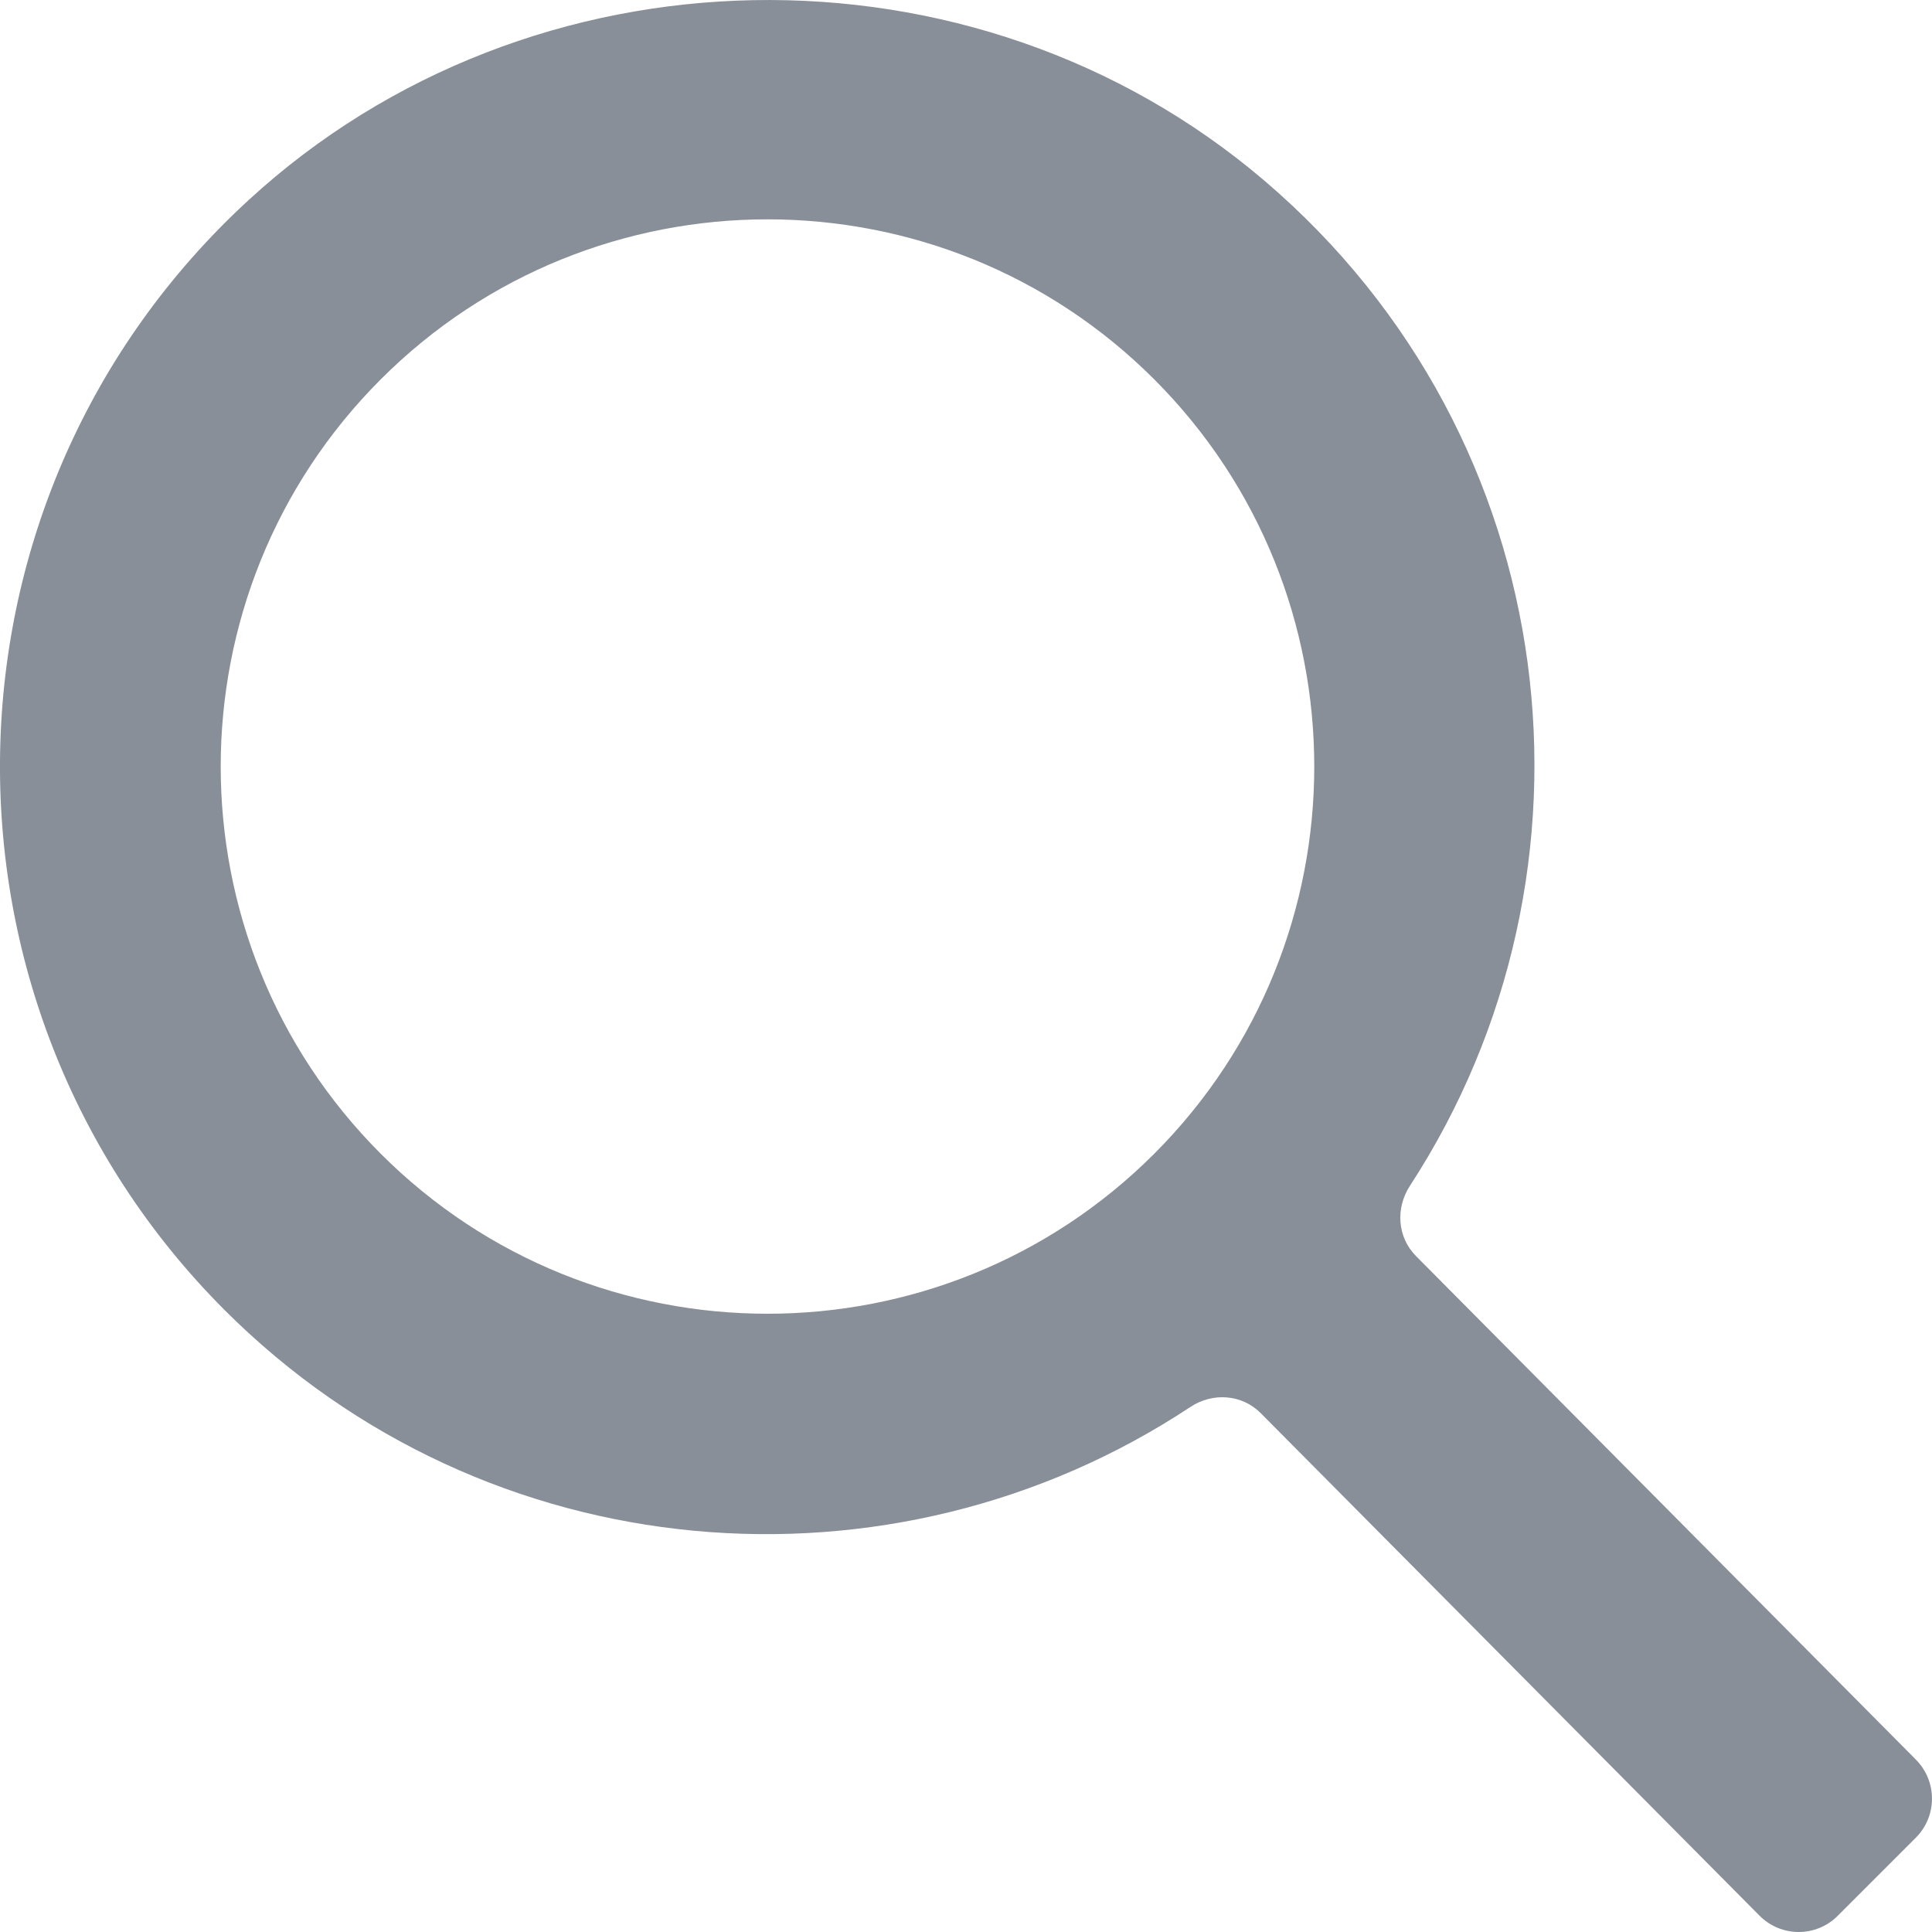
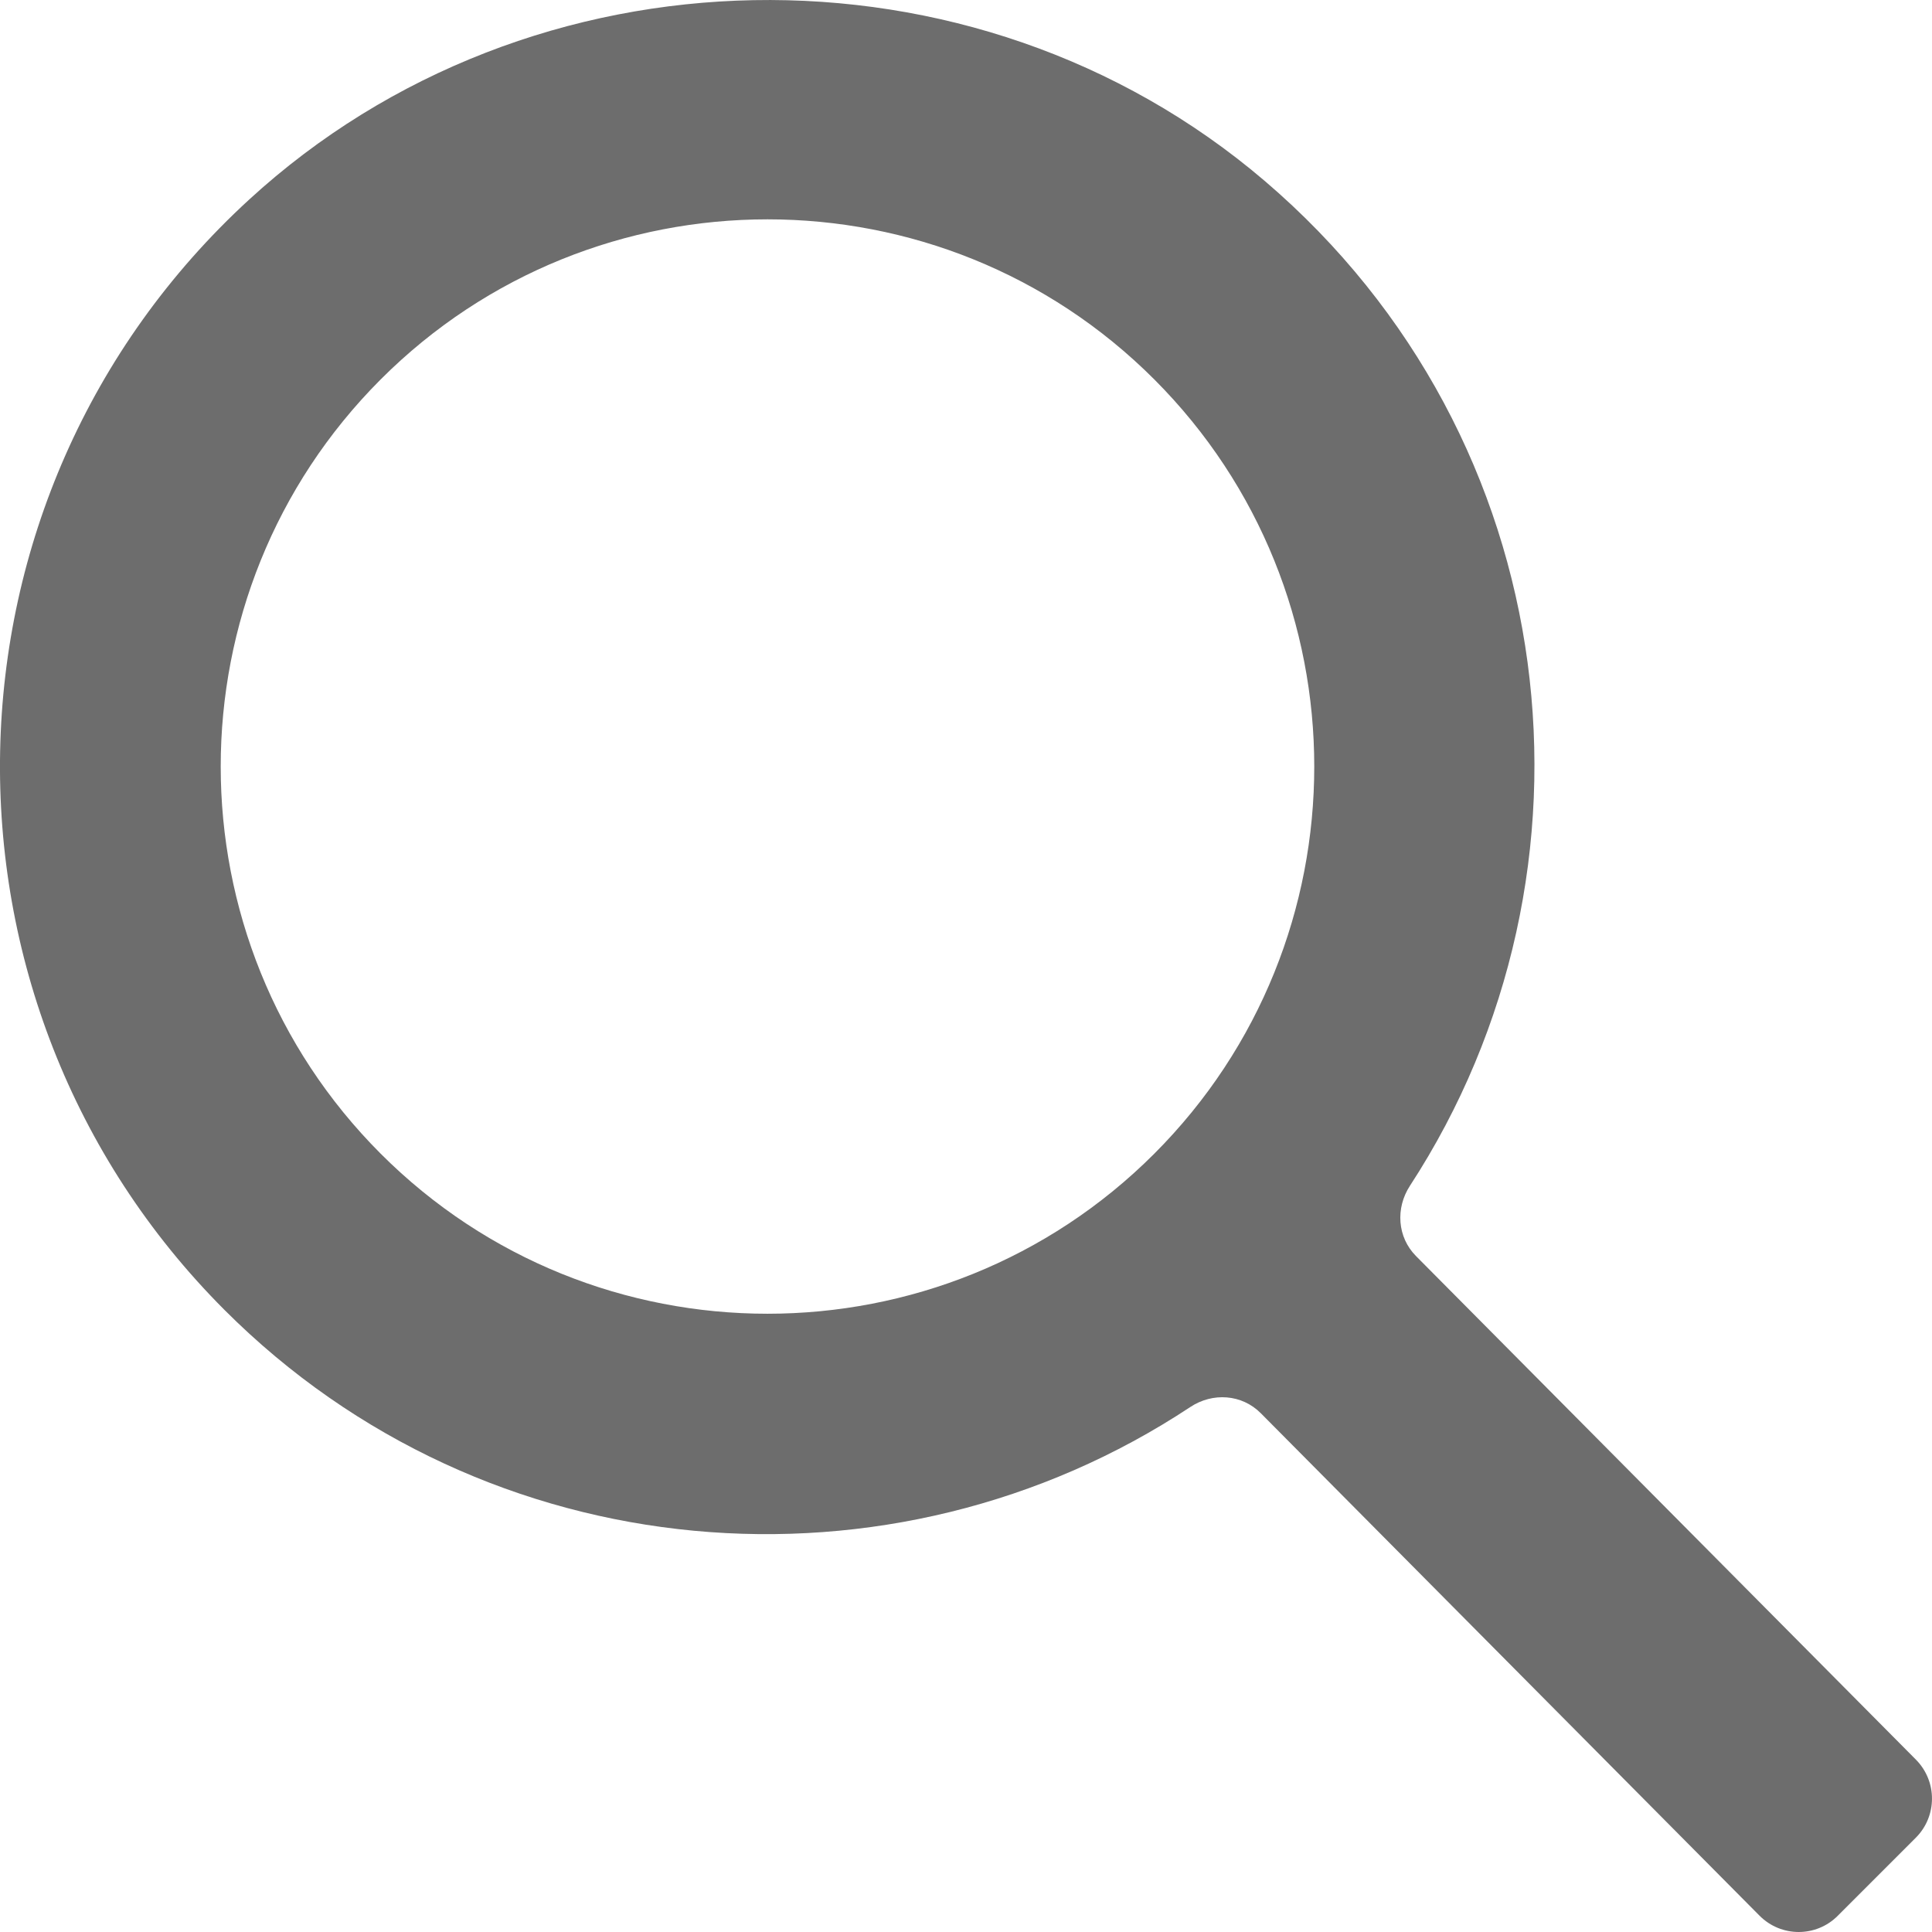
<svg xmlns="http://www.w3.org/2000/svg" width="28px" height="28px" viewBox="0 0 28 28" version="1.1">
  <defs />
  <g id="Welcome" stroke="none" stroke-width="1" fill="none" fill-rule="evenodd" fill-opacity="0.573">
-     <g id="Banks.jsx" transform="translate(-115, -202)" fill="#313C4B">
+     <g id="Banks.jsx" transform="translate(-115, -202)" fill="#000000">
      <g id="Group-3" transform="translate(97, 191)">
        <path d="M45.767,36.502 L38.522,29.204 C38.25,28.93 38.223,28.509 38.434,28.185 C41.404,23.63 40.711,17.364 36.329,13.622 C32.112,10.022 25.694,10.145 21.608,13.895 C16.918,18.2 16.8,25.527 21.254,29.985 C25.053,33.786 30.932,34.248 35.25,31.392 C35.574,31.177 35.998,31.205 36.272,31.481 L43.501,38.764 C43.814,39.078 44.321,39.079 44.634,38.765 L45.766,37.633 C46.077,37.321 46.078,36.816 45.767,36.502 L45.767,36.502 Z M23.517,27.72 C20.426,24.626 20.426,19.593 23.517,16.499 C26.608,13.406 31.638,13.405 34.729,16.499 C37.82,19.593 37.82,24.626 34.729,27.72 C31.638,30.813 26.608,30.813 23.517,27.72 L23.517,27.72 Z" id="Icon" />
      </g>
    </g>
  </g>
</svg>
